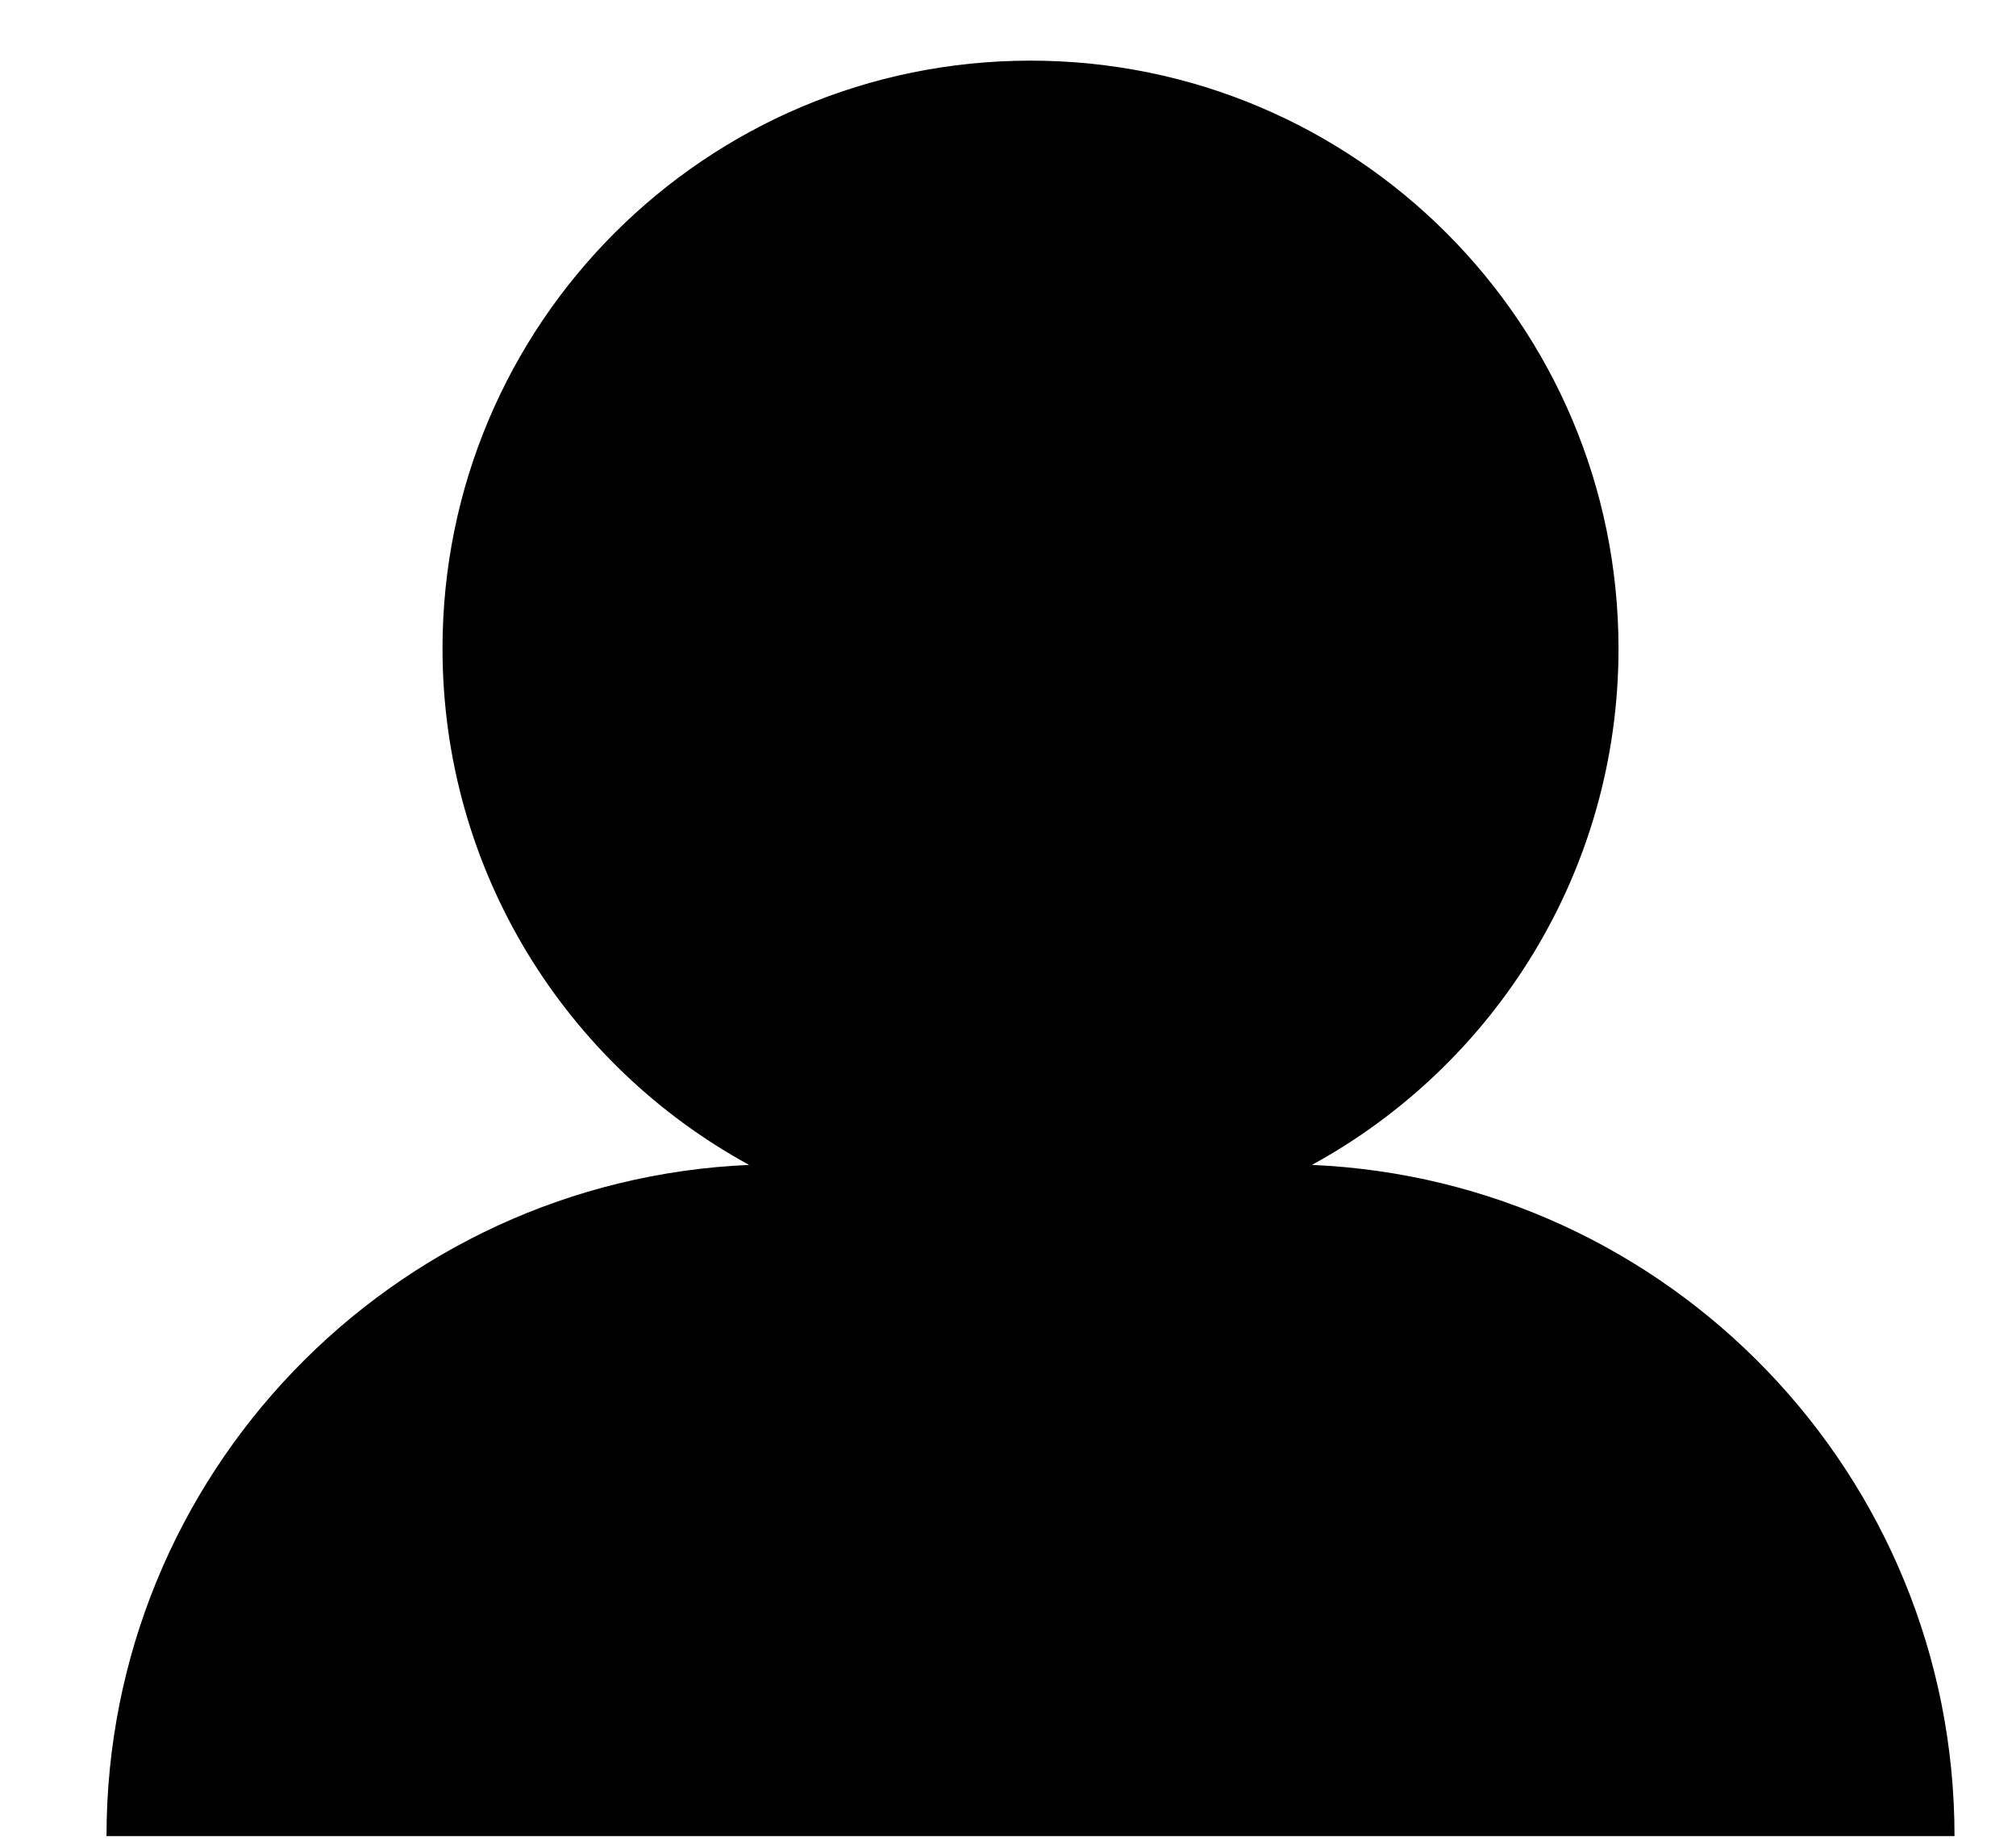
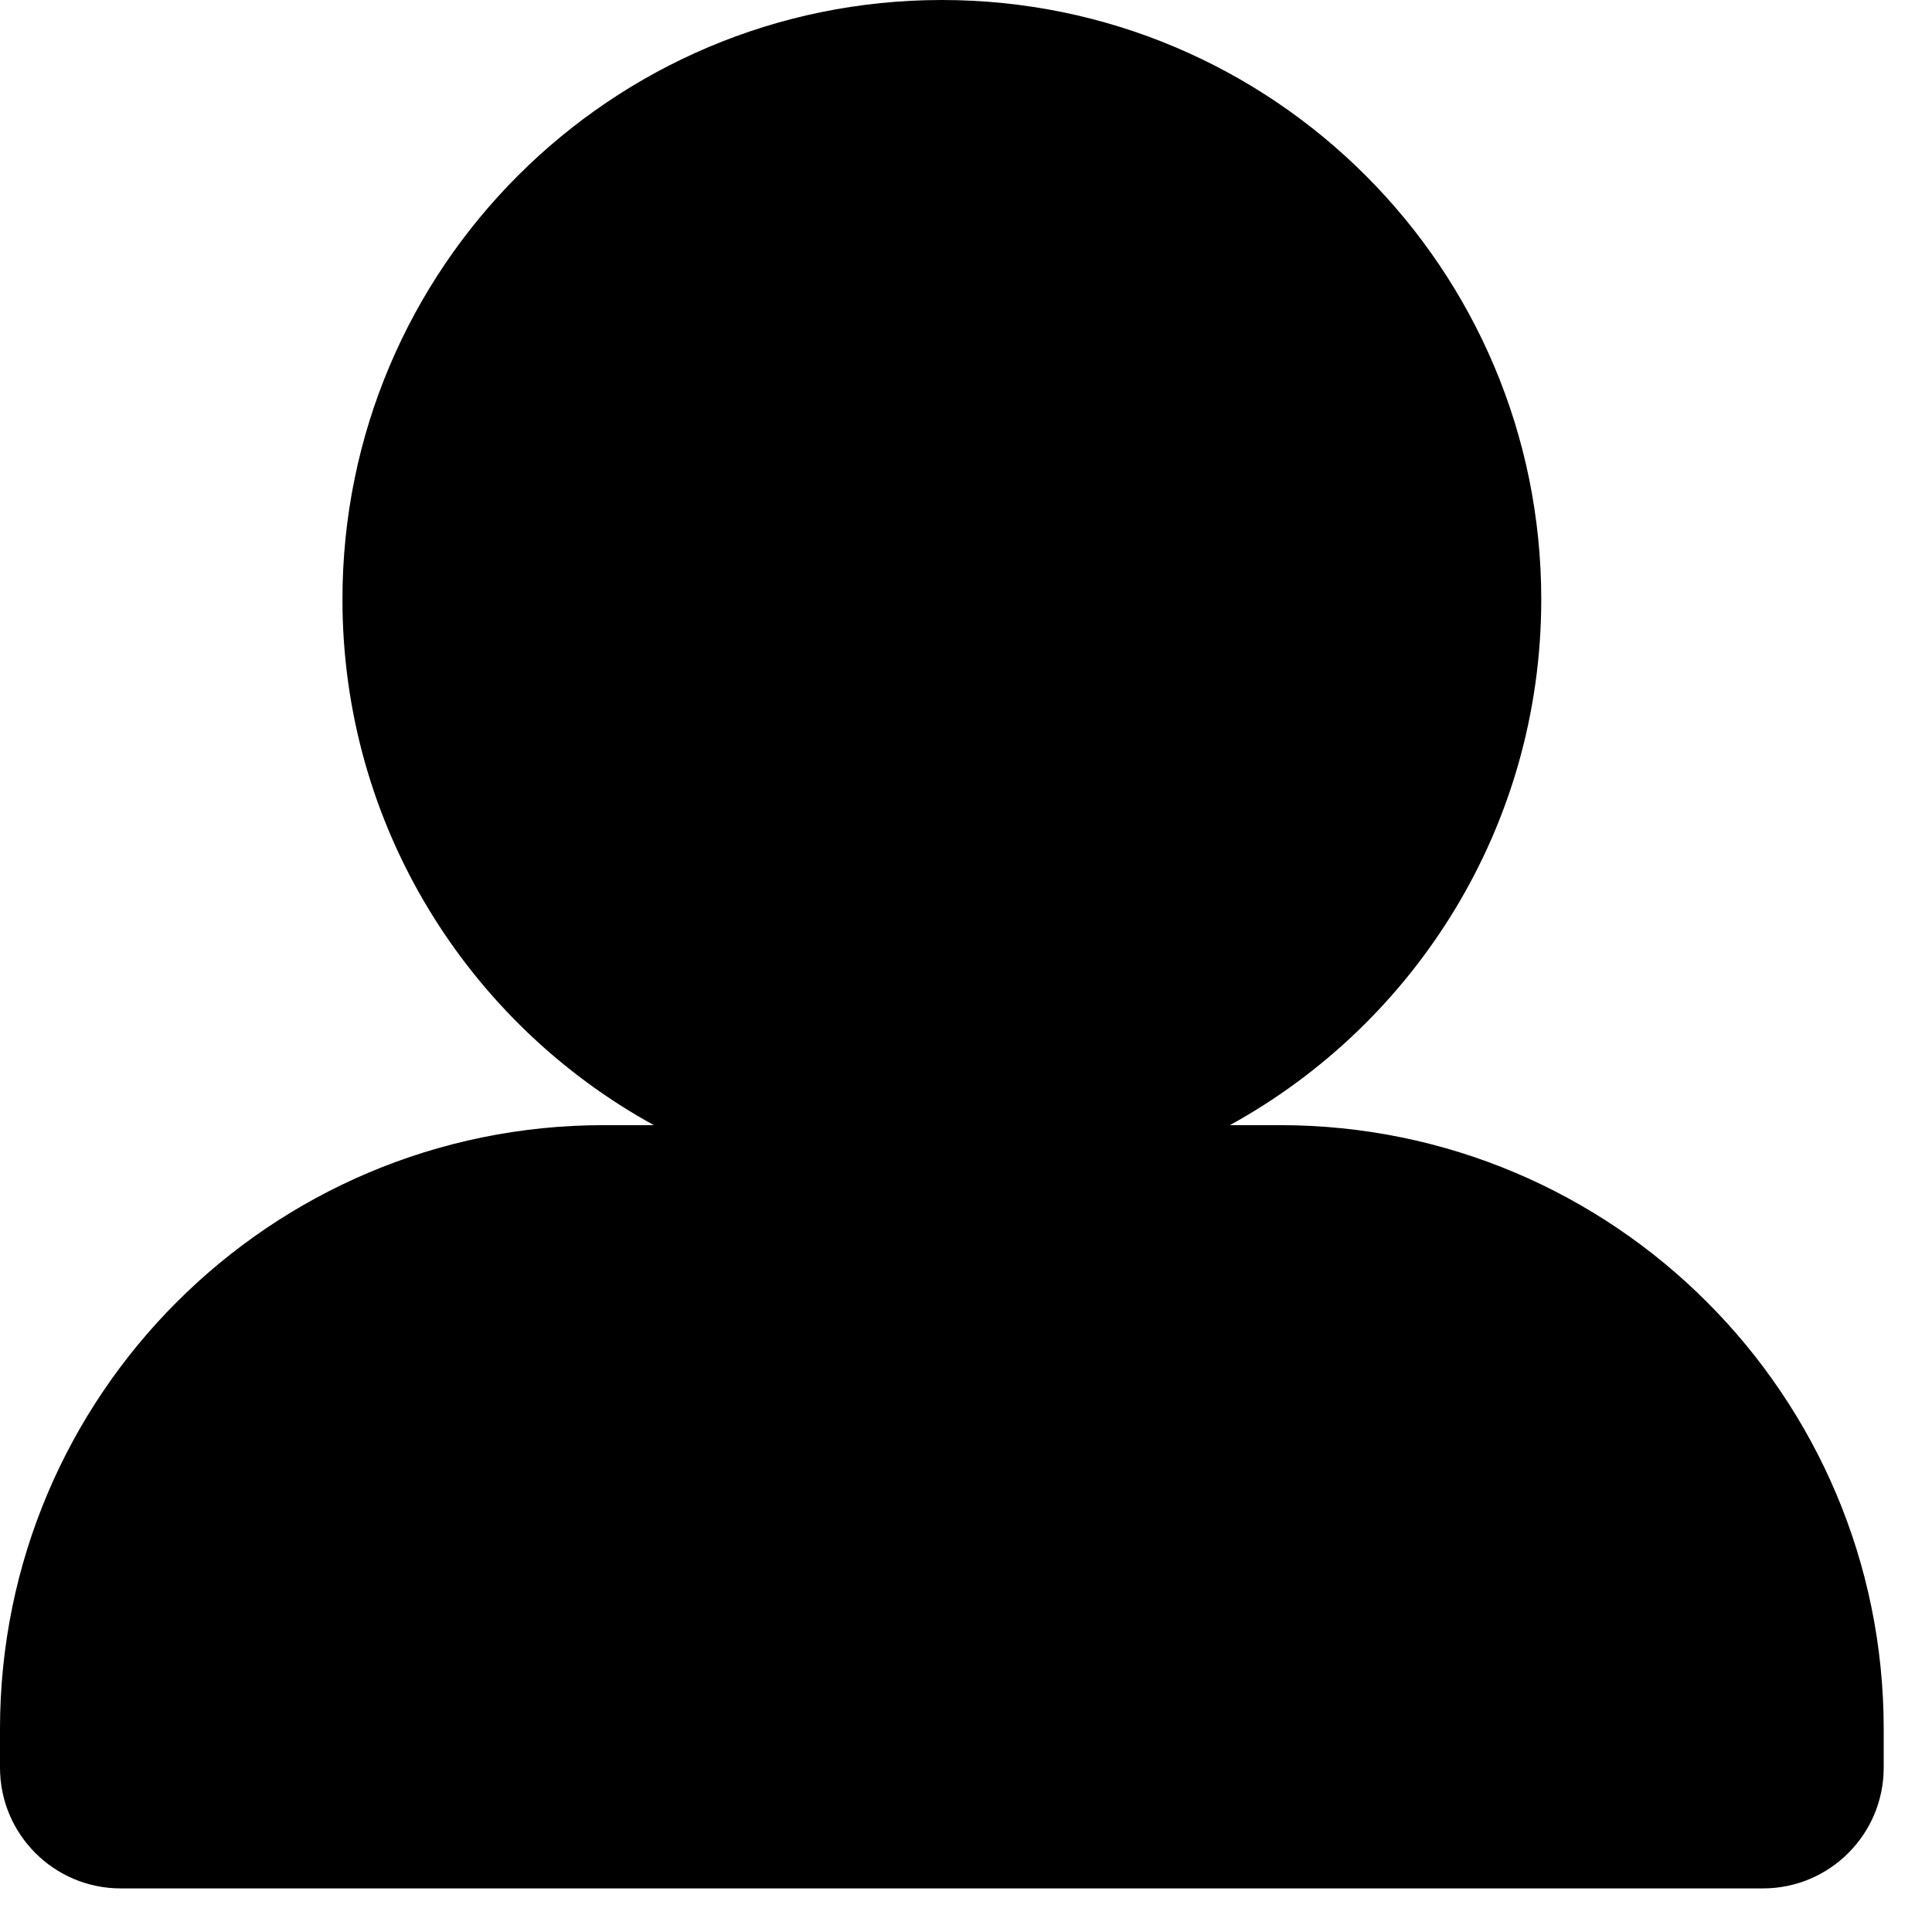
- <svg xmlns="http://www.w3.org/2000/svg" width="12" height="11" viewBox="0 0 12 11" fill="black">
-   <path fill-rule="evenodd" clip-rule="evenodd" d="M7.809 6.935C8.896 6.341 9.634 5.187 9.634 3.861C9.634 1.928 8.067 0.361 6.134 0.361C4.201 0.361 2.634 1.928 2.634 3.861C2.634 5.187 3.371 6.341 4.459 6.935C2.331 7.027 0.634 8.781 0.634 10.931H11.634C11.634 8.781 9.937 7.027 7.809 6.935Z" />
+ <svg xmlns="http://www.w3.org/2000/svg" width="16" height="16" viewBox="0 0 16 16" fill="black">
+   <path fill-rule="evenodd" clip-rule="evenodd" d="M10.185 9.318C11.722 8.474 12.764 6.84 12.764 4.964C12.764 2.222 10.541 0 7.8 0C5.059 0 2.836 2.222 2.836 4.964C2.836 6.84 3.878 8.474 5.415 9.318H5C2.239 9.318 0 11.556 0 14.318V14.639C0 15.191 0.448 15.639 1 15.639H14.6C15.152 15.639 15.6 15.191 15.6 14.639V14.318C15.6 11.556 13.362 9.318 10.6 9.318H10.185Z" />
</svg>
